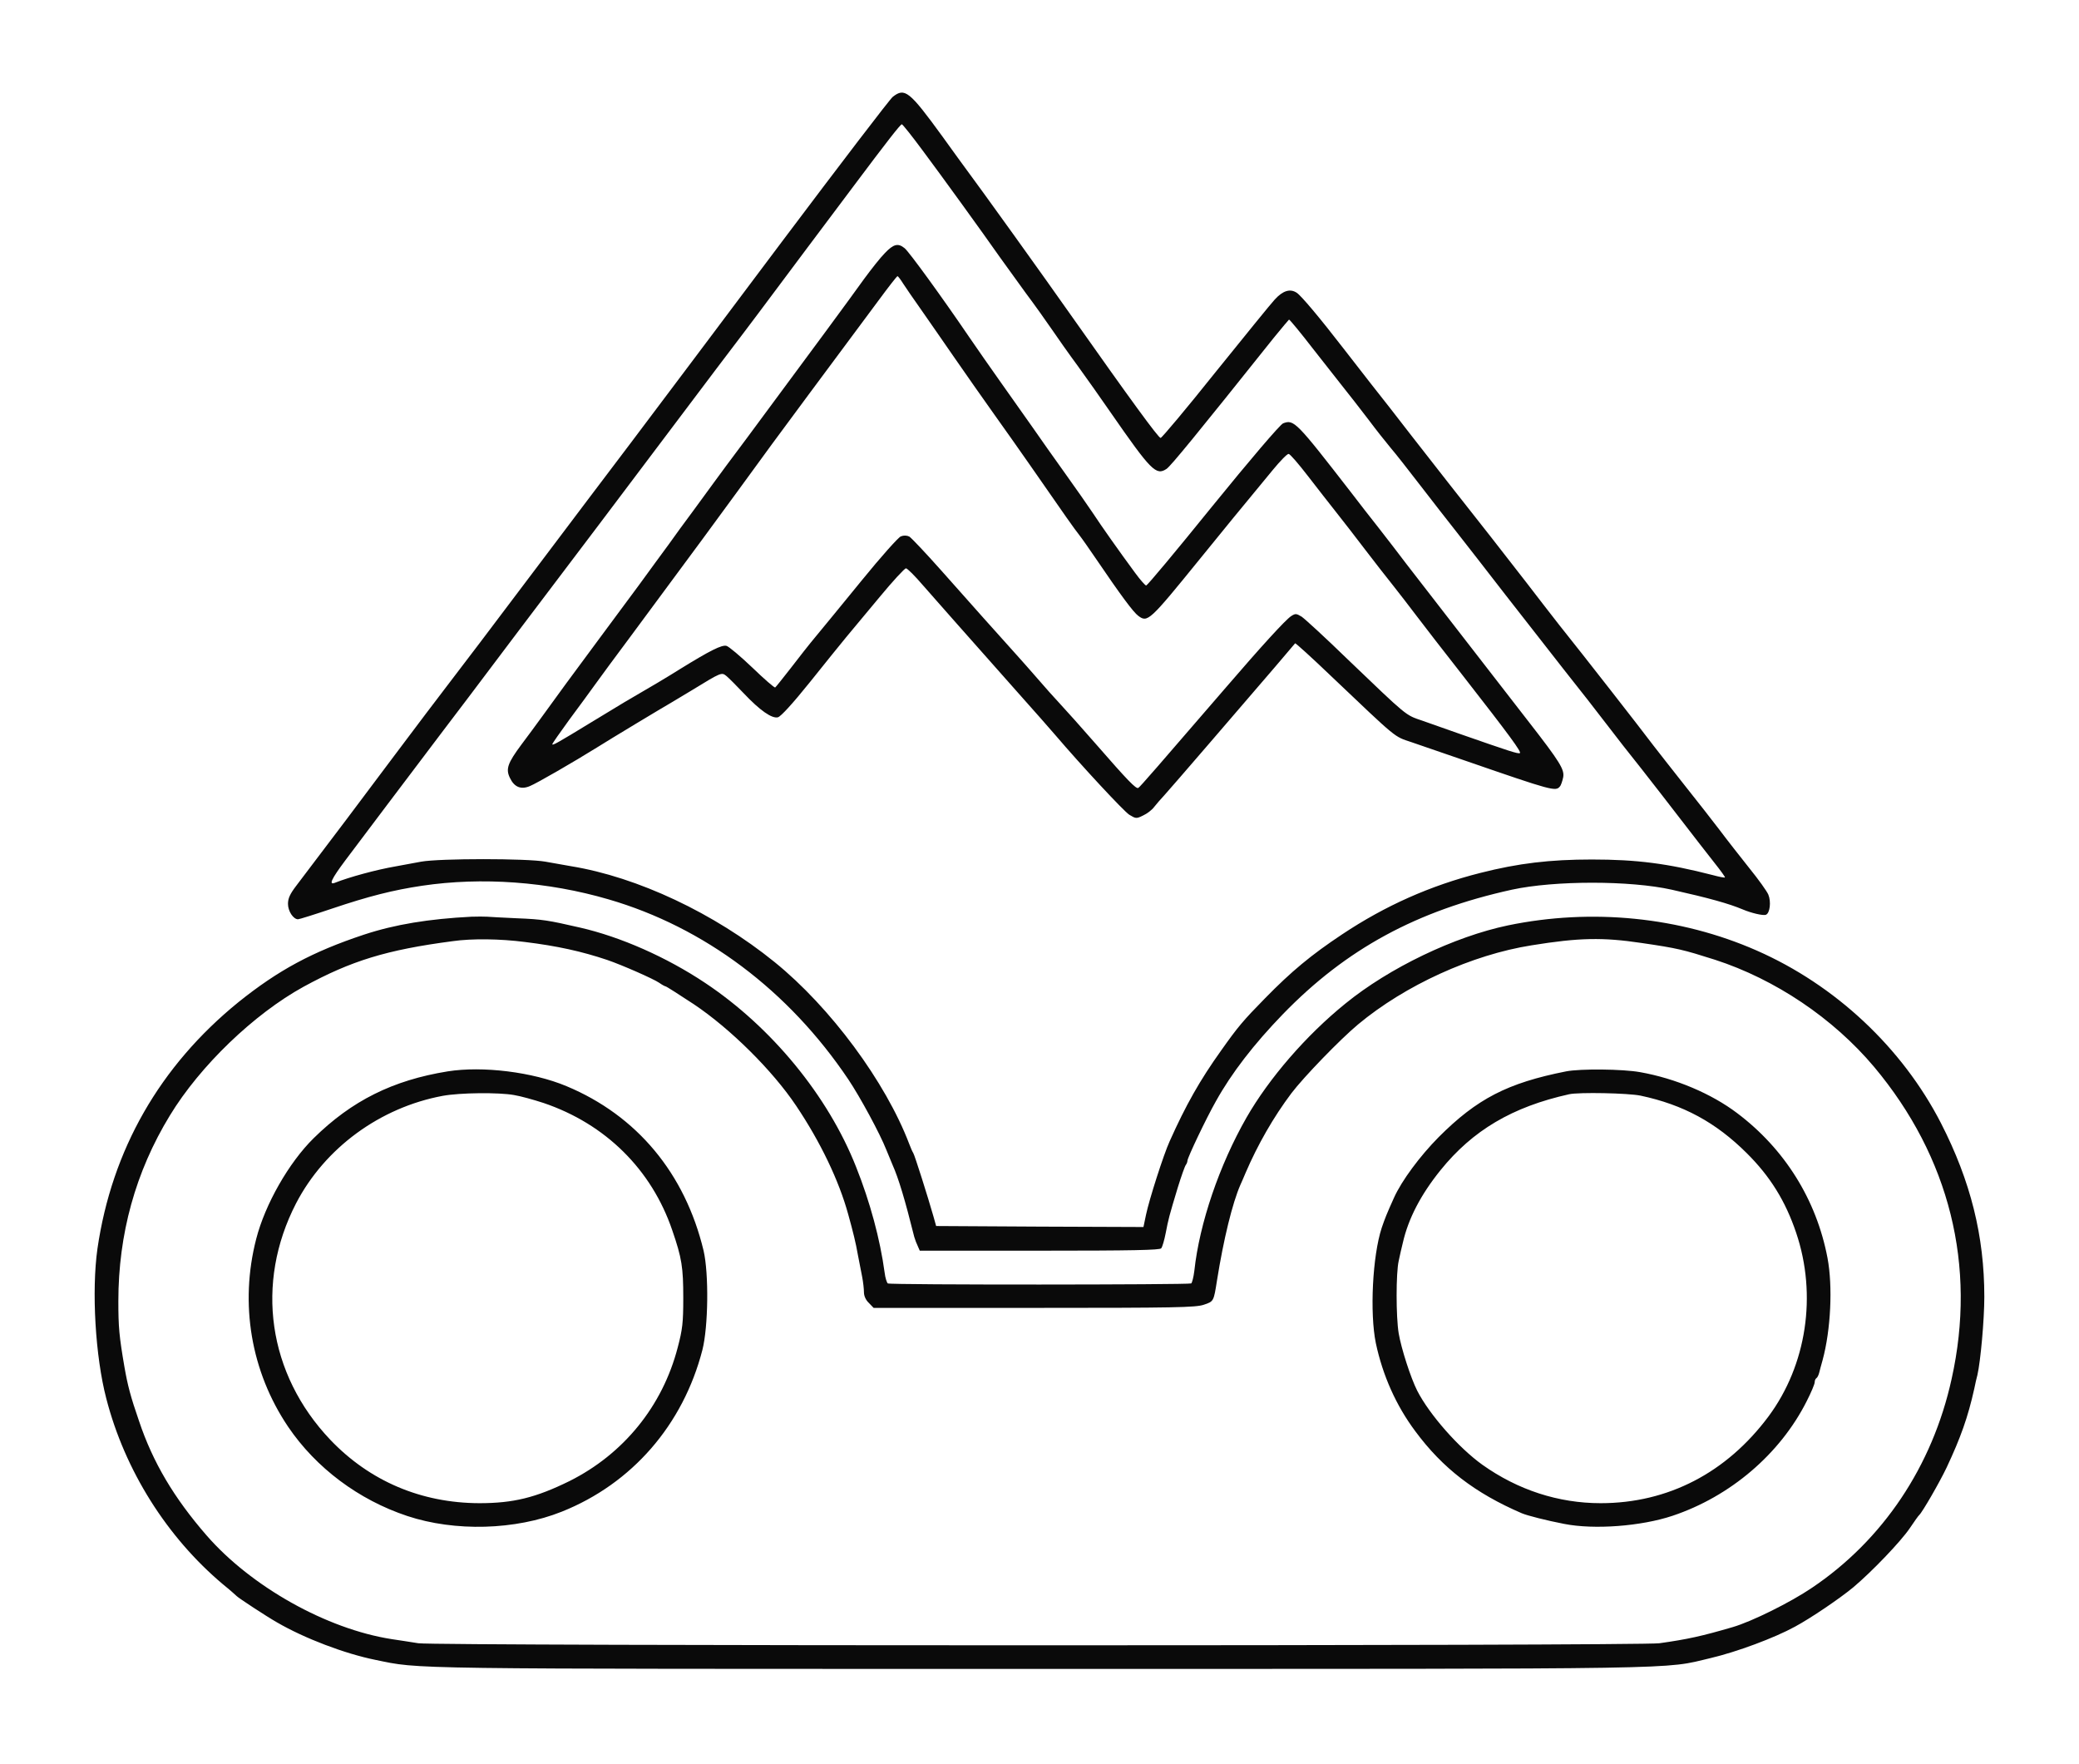
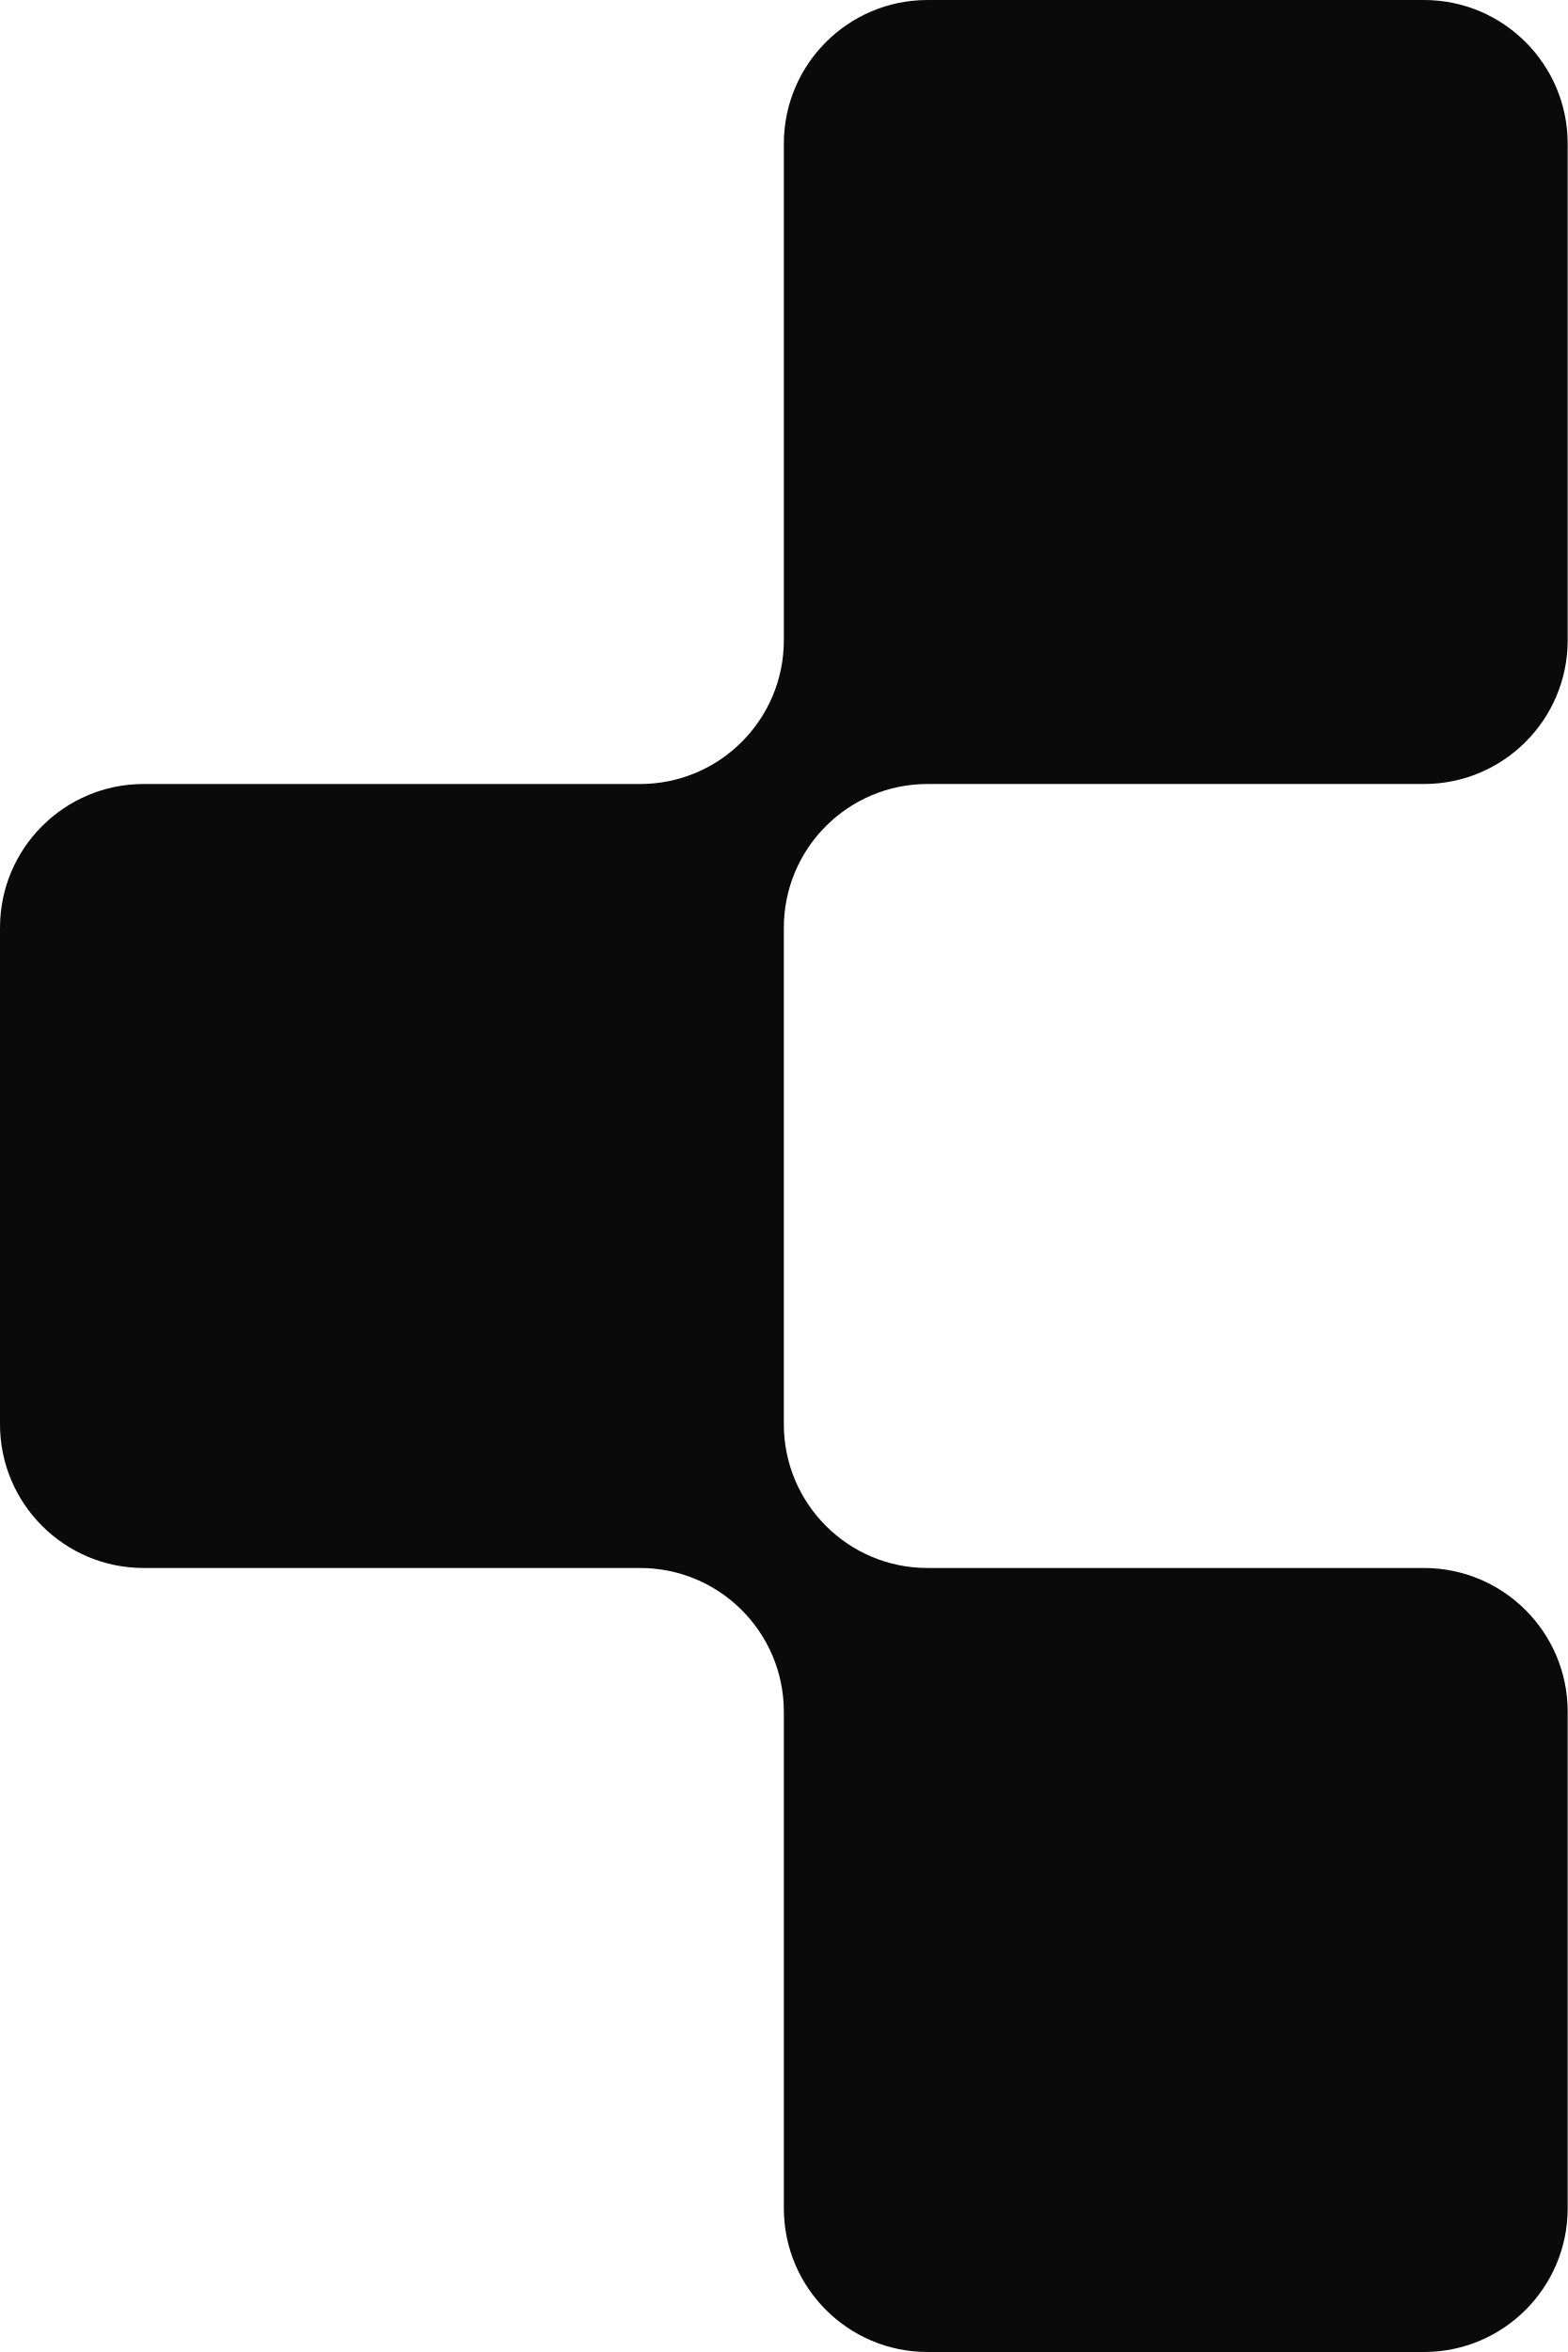
- <svg xmlns="http://www.w3.org/2000/svg" version="1.0" width="200.0" height="169.64" viewBox="0 0 1054 894" preserveAspectRatio="xMidYMid meet" role="img" aria-label="FIELDCRAFTT mark outline v2">
-   <g transform="translate(0,894) scale(0.1,-0.1)" fill="#0A0A0A" stroke="none">
-     <path d="M4526 8449 c-15 -12 -267 -342 -561 -733 -293 -391 -638 -850 -767 -1021 -129 -170 -319 -422 -423 -560 -309 -410 -434 -575 -511 -675 -40 -52 -156 -205 -257 -340 -157 -210 -348 -464 -505 -670 -32 -42 -42 -64 -42 -92 0 -37 27 -78 51 -78 6 0 83 24 172 54 187 63 310 94 457 116 303 45 637 21 945 -69 485 -141 913 -462 1216 -913 59 -88 160 -274 193 -358 10 -25 24 -58 31 -75 30 -67 63 -176 110 -365 4 -14 12 -35 18 -47 l10 -23 607 0 c474 0 610 3 617 12 6 7 16 42 23 78 14 72 16 81 61 230 18 58 36 109 41 115 4 5 8 15 8 21 0 15 95 215 144 301 80 144 193 290 340 442 321 331 679 525 1161 631 217 47 599 47 810 0 192 -43 291 -71 360 -100 42 -18 104 -33 118 -27 20 8 27 66 12 102 -7 17 -50 77 -97 135 -46 58 -113 143 -148 190 -36 47 -116 150 -180 230 -63 80 -134 170 -157 200 -70 93 -351 453 -479 613 -44 56 -118 152 -164 212 -47 61 -129 166 -183 235 -159 201 -279 355 -404 515 -64 83 -155 200 -203 260 -47 61 -110 142 -140 180 -119 154 -213 266 -236 281 -33 22 -70 11 -111 -34 -19 -20 -154 -187 -301 -369 -146 -183 -272 -333 -278 -333 -11 0 -152 193 -448 613 -150 213 -435 611 -580 807 -22 30 -57 79 -78 108 -168 231 -191 249 -252 201z m151 -271 c97 -130 299 -409 393 -543 27 -38 86 -119 130 -180 45 -60 104 -143 132 -184 28 -41 87 -125 132 -186 45 -62 119 -167 166 -235 206 -297 231 -322 284 -287 22 15 153 175 544 665 41 50 76 92 77 92 4 0 63 -72 120 -146 17 -21 73 -93 125 -159 53 -66 124 -158 160 -205 35 -47 85 -110 110 -140 26 -30 93 -116 150 -190 57 -74 141 -182 187 -240 45 -58 156 -199 245 -315 90 -115 224 -286 297 -380 74 -93 171 -217 215 -275 44 -58 123 -159 176 -225 52 -67 145 -185 205 -264 61 -79 135 -175 167 -215 31 -39 55 -72 53 -74 -2 -2 -29 3 -62 12 -229 59 -385 79 -613 79 -212 0 -372 -19 -565 -68 -253 -64 -482 -166 -700 -311 -158 -105 -258 -188 -392 -325 -111 -113 -137 -144 -222 -264 -108 -151 -179 -277 -261 -460 -31 -68 -104 -296 -120 -373 l-13 -62 -525 2 -526 3 -14 50 c-28 98 -95 310 -102 320 -4 6 -13 26 -20 45 -120 316 -400 694 -683 923 -306 248 -695 431 -1032 486 -33 6 -91 16 -130 23 -94 17 -535 17 -630 0 -38 -7 -97 -18 -130 -24 -98 -17 -234 -54 -307 -83 -33 -13 -18 19 53 114 55 74 344 456 495 656 13 17 71 93 129 170 101 135 353 468 661 875 81 107 264 350 407 540 143 190 272 361 287 380 15 19 67 89 117 155 49 66 159 212 243 325 85 113 193 257 240 320 167 223 235 310 242 310 4 0 51 -59 105 -132z M4486 7657 c-23 -23 -70 -83 -106 -132 -78 -109 -247 -338 -593 -805 -72 -96 -147 -197 -167 -225 -20 -27 -68 -93 -106 -145 -39 -52 -95 -129 -124 -170 -30 -41 -98 -133 -150 -205 -53 -71 -143 -193 -200 -270 -57 -77 -133 -180 -170 -230 -36 -49 -90 -124 -120 -165 -30 -41 -78 -107 -107 -145 -69 -93 -80 -123 -58 -168 22 -47 56 -61 101 -42 35 14 225 124 339 195 68 43 334 203 381 230 17 10 62 37 100 60 152 93 152 93 177 73 12 -10 51 -49 87 -87 83 -88 144 -130 174 -122 15 4 76 71 162 178 76 95 159 198 184 228 25 30 101 121 169 203 67 81 128 147 134 146 7 0 46 -39 87 -87 78 -89 200 -227 475 -537 88 -99 176 -198 195 -221 135 -158 347 -386 375 -404 33 -20 36 -21 70 -4 20 9 45 28 56 43 11 14 35 42 53 61 33 36 385 445 560 649 54 64 100 118 102 120 2 2 84 -72 181 -165 342 -325 319 -306 408 -336 44 -15 172 -59 285 -98 428 -148 447 -153 468 -127 6 6 13 28 17 47 7 39 -16 77 -174 280 -180 232 -266 343 -407 525 -81 105 -177 228 -213 275 -35 47 -99 129 -140 182 -42 53 -105 134 -140 180 -280 361 -291 373 -346 352 -16 -7 -168 -185 -362 -424 -186 -230 -324 -395 -332 -398 -4 -1 -30 28 -57 65 -81 110 -168 233 -214 303 -24 36 -87 126 -140 200 -53 74 -128 180 -166 235 -39 55 -110 156 -159 225 -49 69 -123 175 -164 235 -134 197 -303 430 -325 447 -33 27 -56 21 -100 -25z m93 -155 c13 -20 54 -80 91 -132 36 -52 113 -162 170 -245 57 -82 147 -211 200 -285 53 -74 134 -189 180 -255 186 -268 224 -322 250 -355 15 -19 54 -75 88 -125 123 -181 188 -269 213 -287 47 -35 56 -27 310 286 101 125 232 285 372 454 37 45 73 82 80 81 7 0 50 -50 97 -111 47 -60 112 -145 146 -187 33 -42 98 -125 144 -186 46 -60 111 -144 145 -186 33 -42 85 -109 115 -149 66 -86 114 -149 238 -307 234 -300 299 -388 287 -391 -13 -3 -50 9 -305 98 -80 28 -165 58 -190 67 -86 29 -73 19 -379 312 -111 108 -216 204 -232 215 -27 16 -31 17 -53 3 -29 -19 -152 -154 -331 -362 -346 -401 -435 -504 -444 -509 -11 -7 -52 35 -221 229 -67 77 -146 165 -174 195 -28 30 -81 89 -116 130 -36 41 -83 95 -106 120 -79 87 -240 268 -382 428 -79 89 -152 166 -162 172 -12 6 -28 7 -43 1 -13 -5 -102 -105 -198 -223 -95 -117 -200 -244 -232 -283 -32 -38 -90 -112 -129 -163 -39 -50 -74 -94 -78 -97 -4 -2 -56 43 -116 101 -60 57 -119 107 -131 110 -24 6 -82 -23 -236 -118 -70 -44 -139 -85 -282 -168 -16 -10 -91 -55 -165 -100 -177 -108 -200 -121 -200 -112 1 4 39 59 85 122 47 63 106 144 132 180 26 36 105 144 177 240 173 234 321 434 366 495 61 83 289 394 354 484 54 74 265 358 540 728 50 68 93 123 96 123 3 0 16 -17 29 -38z M2390 4293 c-215 -11 -388 -39 -545 -91 -262 -87 -434 -180 -636 -342 -399 -324 -642 -749 -715 -1250 -30 -213 -11 -546 45 -760 94 -364 307 -702 591 -941 36 -29 67 -57 70 -60 8 -9 151 -103 204 -133 141 -82 345 -159 498 -190 233 -48 103 -46 3368 -46 3344 0 3158 -3 3403 55 132 31 323 102 427 159 80 43 226 142 295 199 94 79 241 232 287 300 23 34 44 64 48 67 15 13 103 165 139 241 71 151 108 255 140 399 5 25 12 56 16 70 16 70 35 280 35 396 0 308 -69 586 -220 881 -197 383 -536 700 -935 875 -387 170 -835 215 -1260 127 -272 -57 -602 -215 -825 -397 -199 -161 -387 -379 -501 -578 -137 -240 -238 -535 -264 -776 -4 -32 -11 -60 -16 -64 -13 -7 -1525 -8 -1538 0 -5 4 -13 28 -16 54 -23 170 -74 359 -145 537 -142 360 -429 709 -766 933 -195 130 -428 233 -634 280 -161 37 -191 42 -318 47 -70 3 -138 7 -152 8 -14 1 -50 1 -80 0z m270 -128 c164 -20 290 -48 418 -91 76 -26 235 -96 264 -116 14 -10 29 -18 32 -18 4 0 68 -41 144 -91 185 -124 398 -335 518 -514 123 -183 217 -379 264 -550 25 -90 39 -147 49 -205 7 -36 17 -87 22 -113 5 -26 9 -61 9 -78 0 -18 9 -39 25 -54 l24 -25 814 0 c715 0 819 2 860 16 51 17 50 17 67 124 33 207 78 392 119 485 5 11 17 38 26 60 61 142 141 282 232 403 63 83 247 273 338 349 239 199 577 353 880 401 241 39 361 41 556 12 185 -27 212 -34 373 -85 306 -99 600 -297 807 -543 383 -457 521 -1010 393 -1583 -97 -441 -348 -816 -708 -1058 -109 -74 -305 -171 -401 -199 -157 -46 -230 -62 -372 -82 -99 -14 -6201 -14 -6292 0 -36 6 -97 15 -136 21 -328 51 -711 265 -938 526 -165 190 -272 370 -342 579 -43 124 -58 182 -74 274 -27 157 -31 204 -31 334 0 340 87 656 261 941 153 252 427 515 678 653 242 132 421 187 756 231 97 14 242 12 365 -4z M2270 3509 c-279 -45 -487 -149 -680 -339 -126 -124 -246 -335 -291 -510 -85 -329 -27 -673 162 -953 141 -208 357 -370 604 -452 241 -80 548 -72 783 22 356 142 615 440 713 820 30 118 33 387 6 503 -94 392 -338 685 -695 834 -172 72 -425 103 -602 75z m336 -120 c32 -5 100 -24 149 -40 314 -106 548 -337 653 -645 49 -142 56 -189 56 -344 0 -125 -4 -159 -28 -250 -77 -298 -275 -541 -549 -678 -171 -84 -284 -112 -457 -112 -295 1 -556 112 -756 322 -316 333 -382 793 -173 1198 146 281 426 486 744 545 88 16 283 18 361 4z M7940 3509 c-298 -59 -452 -139 -646 -333 -95 -96 -188 -221 -227 -308 -37 -82 -46 -105 -62 -152 -47 -143 -61 -432 -30 -584 35 -165 103 -317 200 -447 139 -188 303 -314 540 -416 28 -12 127 -37 215 -54 152 -30 390 -12 549 41 293 98 545 313 680 580 23 45 41 88 41 97 0 9 4 18 9 21 5 3 11 16 14 28 3 13 11 41 17 63 42 154 52 375 25 518 -56 295 -217 553 -459 735 -130 98 -311 175 -491 207 -88 16 -303 18 -375 4z m377 -123 c217 -46 382 -136 538 -291 120 -119 197 -244 251 -404 107 -316 53 -671 -140 -931 -213 -286 -510 -440 -851 -440 -214 0 -420 67 -600 195 -120 86 -268 254 -330 375 -33 65 -81 214 -94 291 -14 84 -14 306 0 367 5 26 15 67 21 92 28 123 91 244 191 368 163 202 364 321 652 385 50 11 298 6 362 -7z" />
-   </g>
+ <svg xmlns="http://www.w3.org/2000/svg" viewBox="0 0 480 720" width="480" height="720" role="img" aria-label="FIELDCRAFTT mark">
+   <path fill="#0A0A0A" d="M 284 0 H 436 A 44 44 0 0 1 480 44 V 196 A 44 44 0 0 1 436 240 H 284 A 44 44 0 0 0 240 284 V 436 A 44 44 0 0 0 284 480 H 436 A 44 44 0 0 1 480 524 V 676 A 44 44 0 0 1 436 720 H 284 A 44 44 0 0 1 240 676 V 524 A 44 44 0 0 0 196 480 H 44 A 44 44 0 0 1 0 436 V 284 A 44 44 0 0 1 44 240 H 196 A 44 44 0 0 0 240 196 V 44 A 44 44 0 0 1 284 0 Z" />
</svg>
